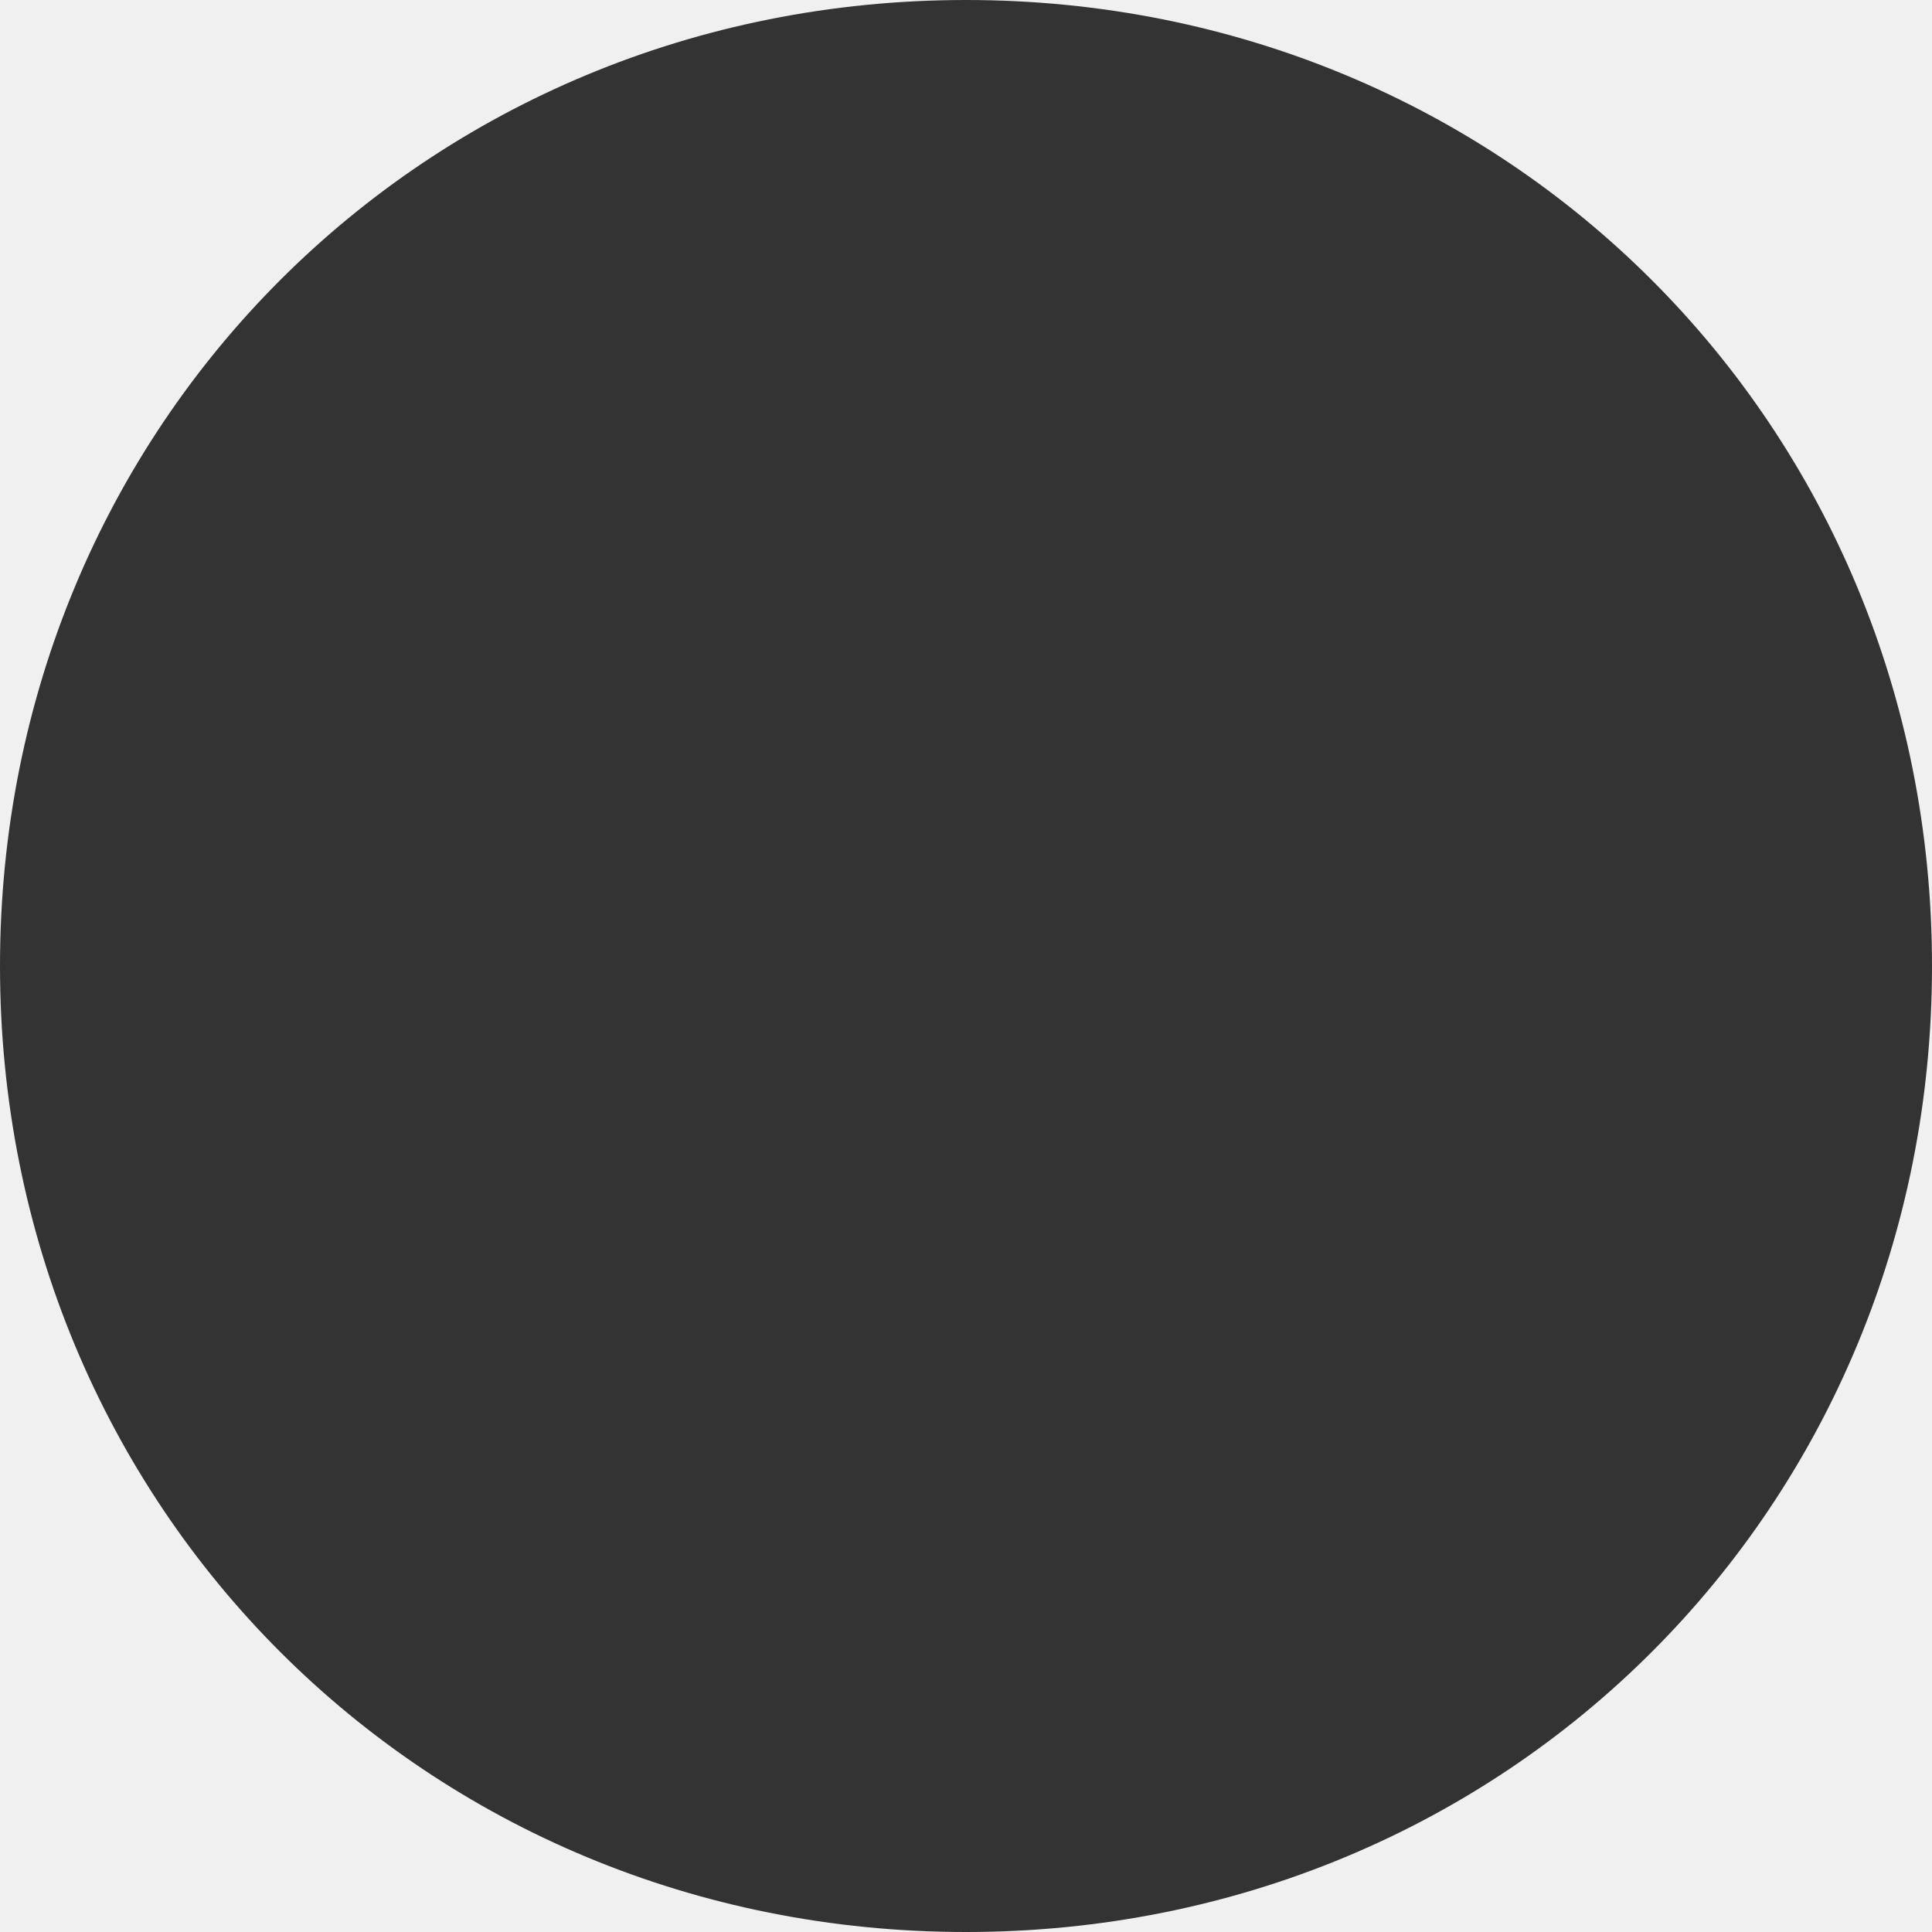
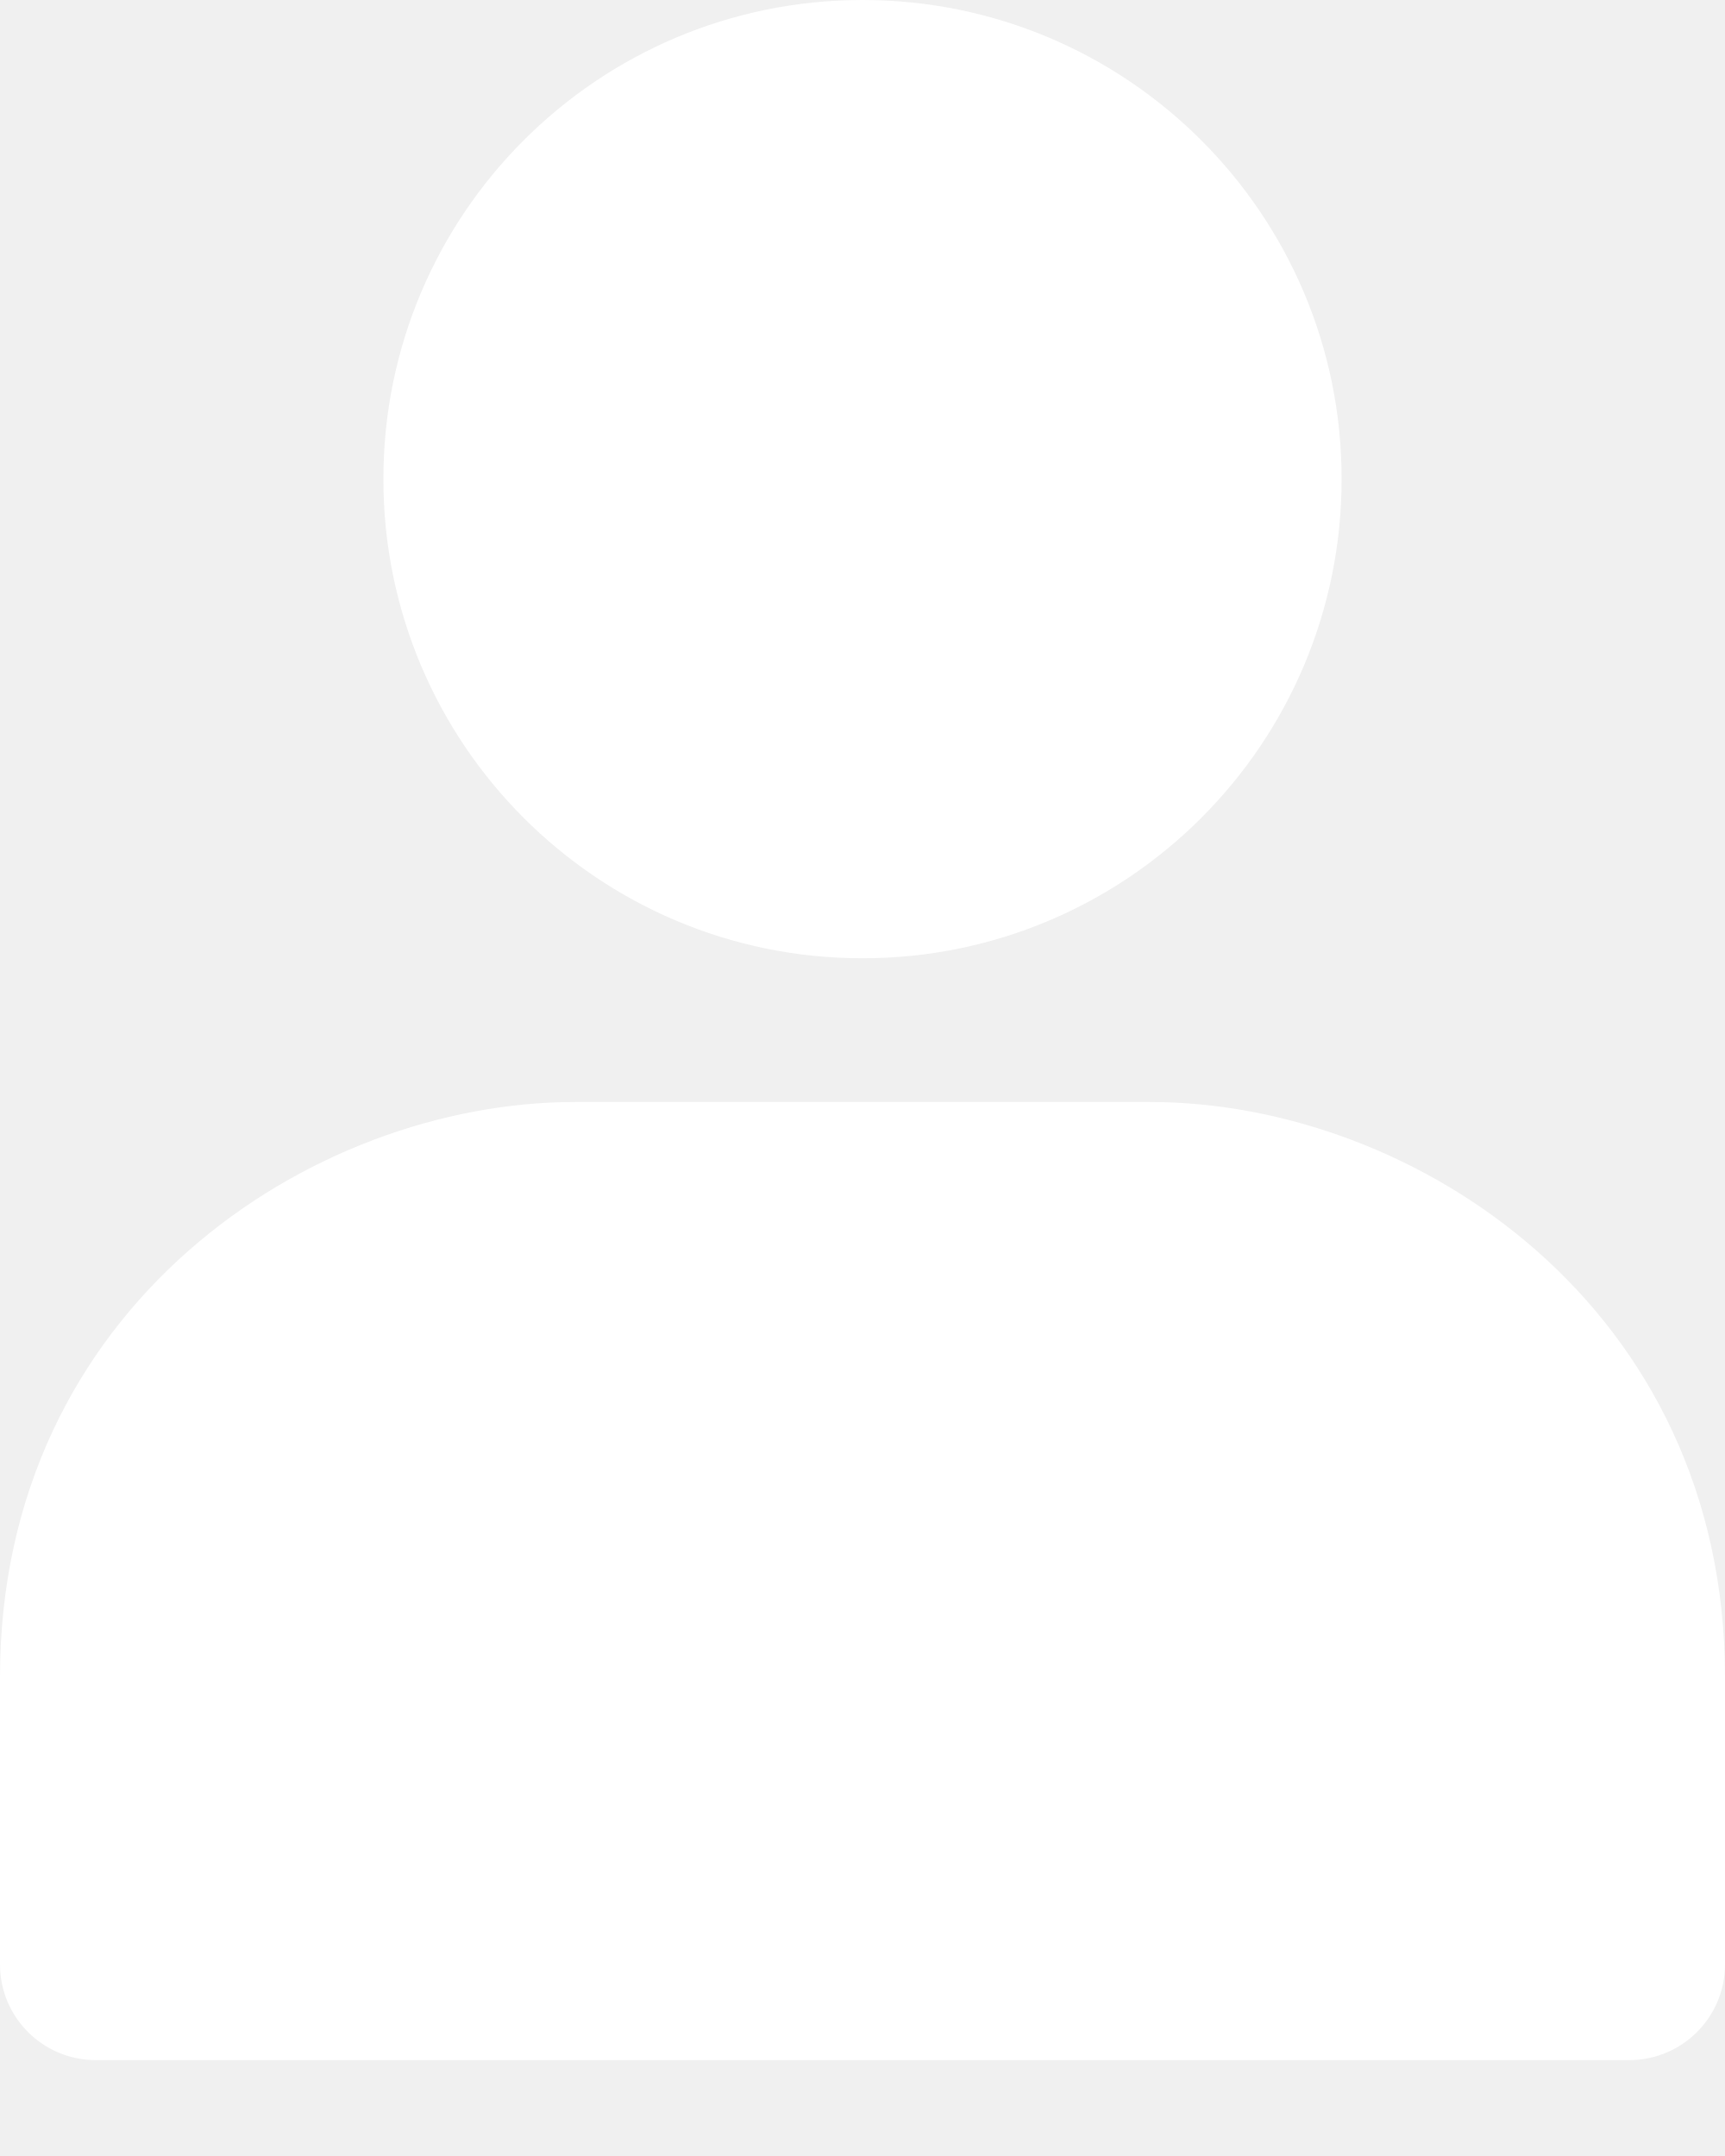
- <svg xmlns="http://www.w3.org/2000/svg" version="1.1" width="5px" height="5px">
+ <svg xmlns="http://www.w3.org/2000/svg" version="1.1" width="12px" height="15px">
  <defs>
    <pattern id="BGPattern" patternUnits="userSpaceOnUse" alignment="0 0" imageRepeat="None" />
-     <mask fill="white" id="Clip168">
-       <path d="M 0 2.5  C 0 1.1  1.1 0  2.5 0  C 3.9 0  5 1.1  5 2.5  C 5 3.9  3.9 5  2.5 5  C 1.1 5  0 3.9  0 2.5  Z " fill-rule="evenodd" />
+     <mask fill="white" id="Clip156">
+       <path d="M 4 7.667  L 8 7.667  C 9.841 7.667  12 9.095  12 11.667  L 12 13.667  C 12 14.035  11.702 14.333  11.333 14.333  L 0.667 14.333  C 0.298 14.333  0 14.035  0 13.667  L 0 11.667  C 0 9.097  2.159 7.667  4 7.667  Z M 2.667 3.333  C 2.667 1.492  4.159 0  6 0  C 7.841 0  9.333 1.492  9.333 3.333  C 9.333 5.174  7.841 6.667  6 6.667  C 4.159 6.667  2.667 5.174  2.667 3.333  Z " fill-rule="evenodd" />
    </mask>
  </defs>
-   <g transform="matrix(1 0 0 1 -133 -2654 )">
-     <path d="M 0 2.5  C 0 1.1  1.1 0  2.5 0  C 3.9 0  5 1.1  5 2.5  C 5 3.9  3.9 5  2.5 5  C 1.1 5  0 3.9  0 2.5  Z " fill-rule="nonzero" fill="rgba(51, 51, 51, 1)" stroke="none" transform="matrix(1 0 0 1 133 2654 )" class="fill" />
-     <path d="M 0 2.5  C 0 1.1  1.1 0  2.5 0  C 3.9 0  5 1.1  5 2.5  C 5 3.9  3.9 5  2.5 5  C 1.1 5  0 3.9  0 2.5  Z " stroke-width="0" stroke-dasharray="0" stroke="rgba(215, 215, 215, 1)" fill="none" transform="matrix(1 0 0 1 133 2654 )" class="stroke" mask="url(#Clip168)" />
+   <g transform="matrix(1 0 0 1 -975 -3542 )">
+     <path d="M 4 7.667  L 8 7.667  C 9.841 7.667  12 9.095  12 11.667  L 12 13.667  C 12 14.035  11.702 14.333  11.333 14.333  L 0.667 14.333  C 0.298 14.333  0 14.035  0 13.667  L 0 11.667  C 0 9.097  2.159 7.667  4 7.667  Z M 2.667 3.333  C 2.667 1.492  4.159 0  6 0  C 7.841 0  9.333 1.492  9.333 3.333  C 9.333 5.174  7.841 6.667  6 6.667  C 4.159 6.667  2.667 5.174  2.667 3.333  Z " fill-rule="nonzero" fill="rgba(255, 255, 255, 1)" stroke="none" transform="matrix(1 0 0 1 975 3542 )" class="fill" />
+     <path d="M 4 7.667  L 8 7.667  C 9.841 7.667  12 9.095  12 11.667  L 12 13.667  C 12 14.035  11.702 14.333  11.333 14.333  L 0.667 14.333  C 0.298 14.333  0 14.035  0 13.667  L 0 11.667  C 0 9.097  2.159 7.667  4 7.667  Z " stroke-width="0" stroke-dasharray="0" stroke="rgba(255, 255, 255, 0)" fill="none" transform="matrix(1 0 0 1 975 3542 )" class="stroke" mask="url(#Clip156)" />
+     <path d="M 2.667 3.333  C 2.667 1.492  4.159 0  6 0  C 7.841 0  9.333 1.492  9.333 3.333  C 9.333 5.174  7.841 6.667  6 6.667  C 4.159 6.667  2.667 5.174  2.667 3.333  Z " stroke-width="0" stroke-dasharray="0" stroke="rgba(255, 255, 255, 0)" fill="none" transform="matrix(1 0 0 1 975 3542 )" class="stroke" mask="url(#Clip156)" />
  </g>
</svg>
